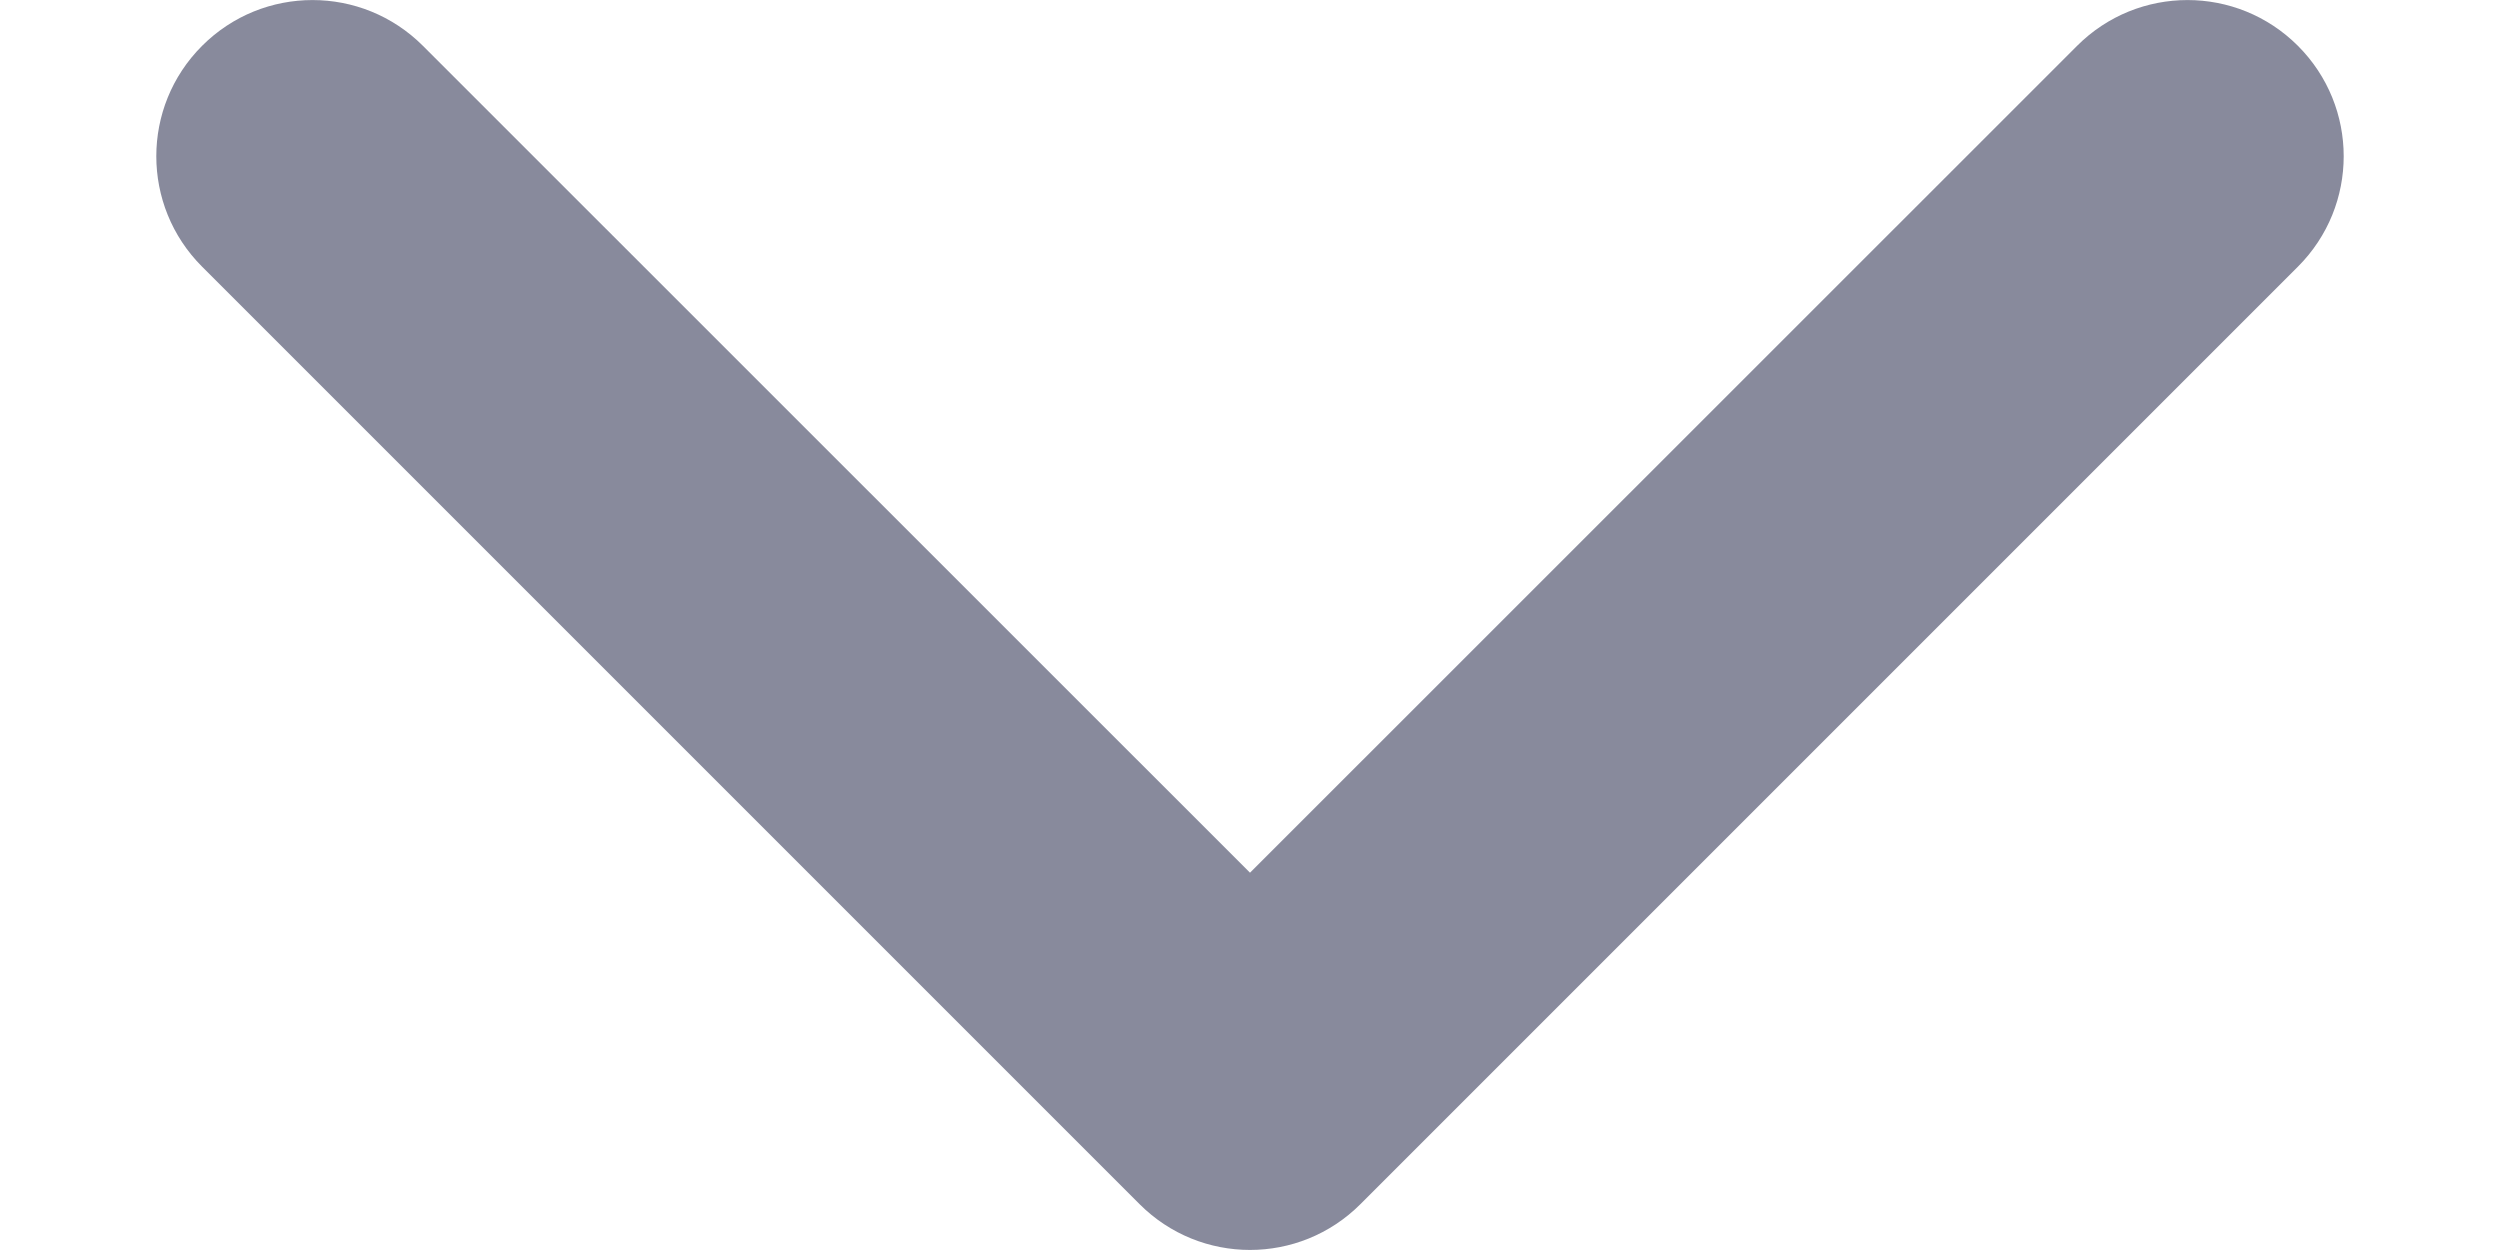
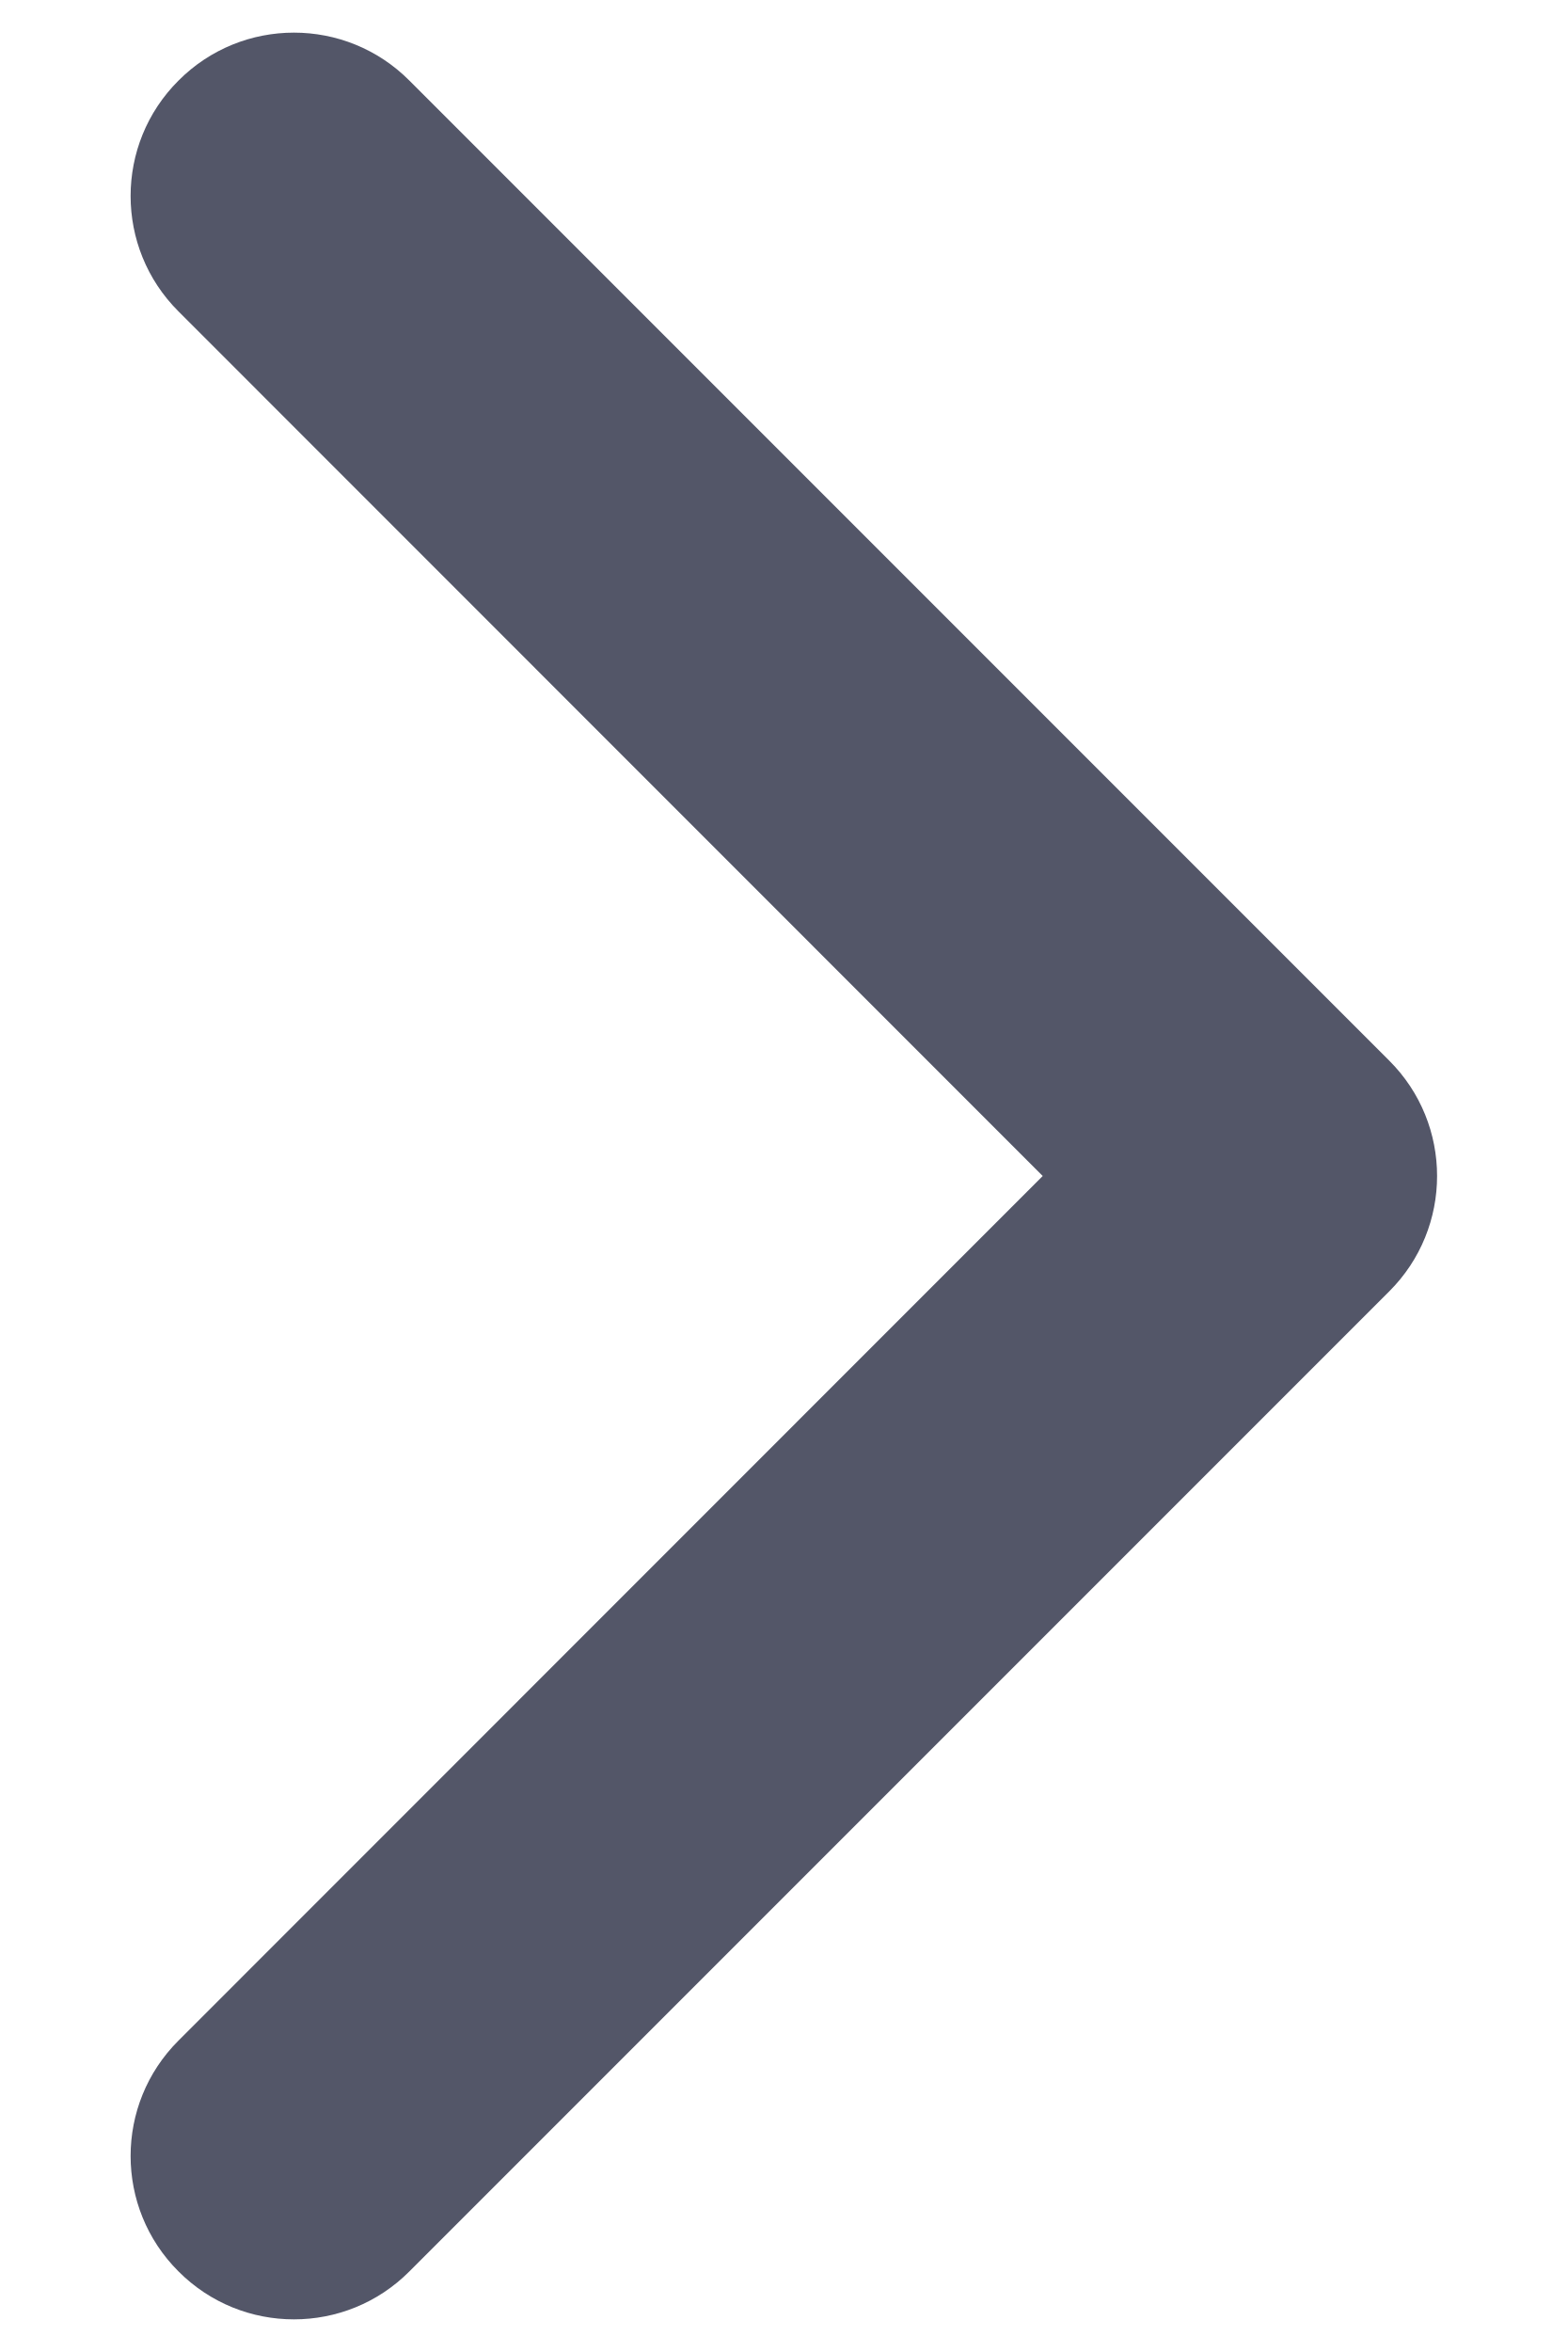
- <svg xmlns="http://www.w3.org/2000/svg" width="12" height="6" viewBox="0 0 12 6" fill="none">
-   <path d="M0.97 0.22C1.263 -0.073 1.737 -0.073 2.03 0.22L6 4.189L9.97 0.22C10.263 -0.073 10.737 -0.073 11.03 0.22C11.323 0.513 11.323 0.987 11.03 1.28L6.53 5.78C6.237 6.073 5.763 6.073 5.47 5.78L0.97 1.28C0.677 0.987 0.677 0.513 0.97 0.22Z" fill="#888A9C" />
+ <svg xmlns="http://www.w3.org/2000/svg" width="8" height="12" viewBox="0 0 8 12" fill="none">
+   <path d="M0.911 11.589C0.585 11.264 0.585 10.736 0.911 10.411L5.321 6L0.911 1.589C0.585 1.264 0.585 0.736 0.911 0.411C1.236 0.085 1.764 0.085 2.089 0.411L7.089 5.411C7.415 5.736 7.415 6.264 7.089 6.589L2.089 11.589C1.764 11.915 1.236 11.915 0.911 11.589Z" fill="#535668" />
</svg>
